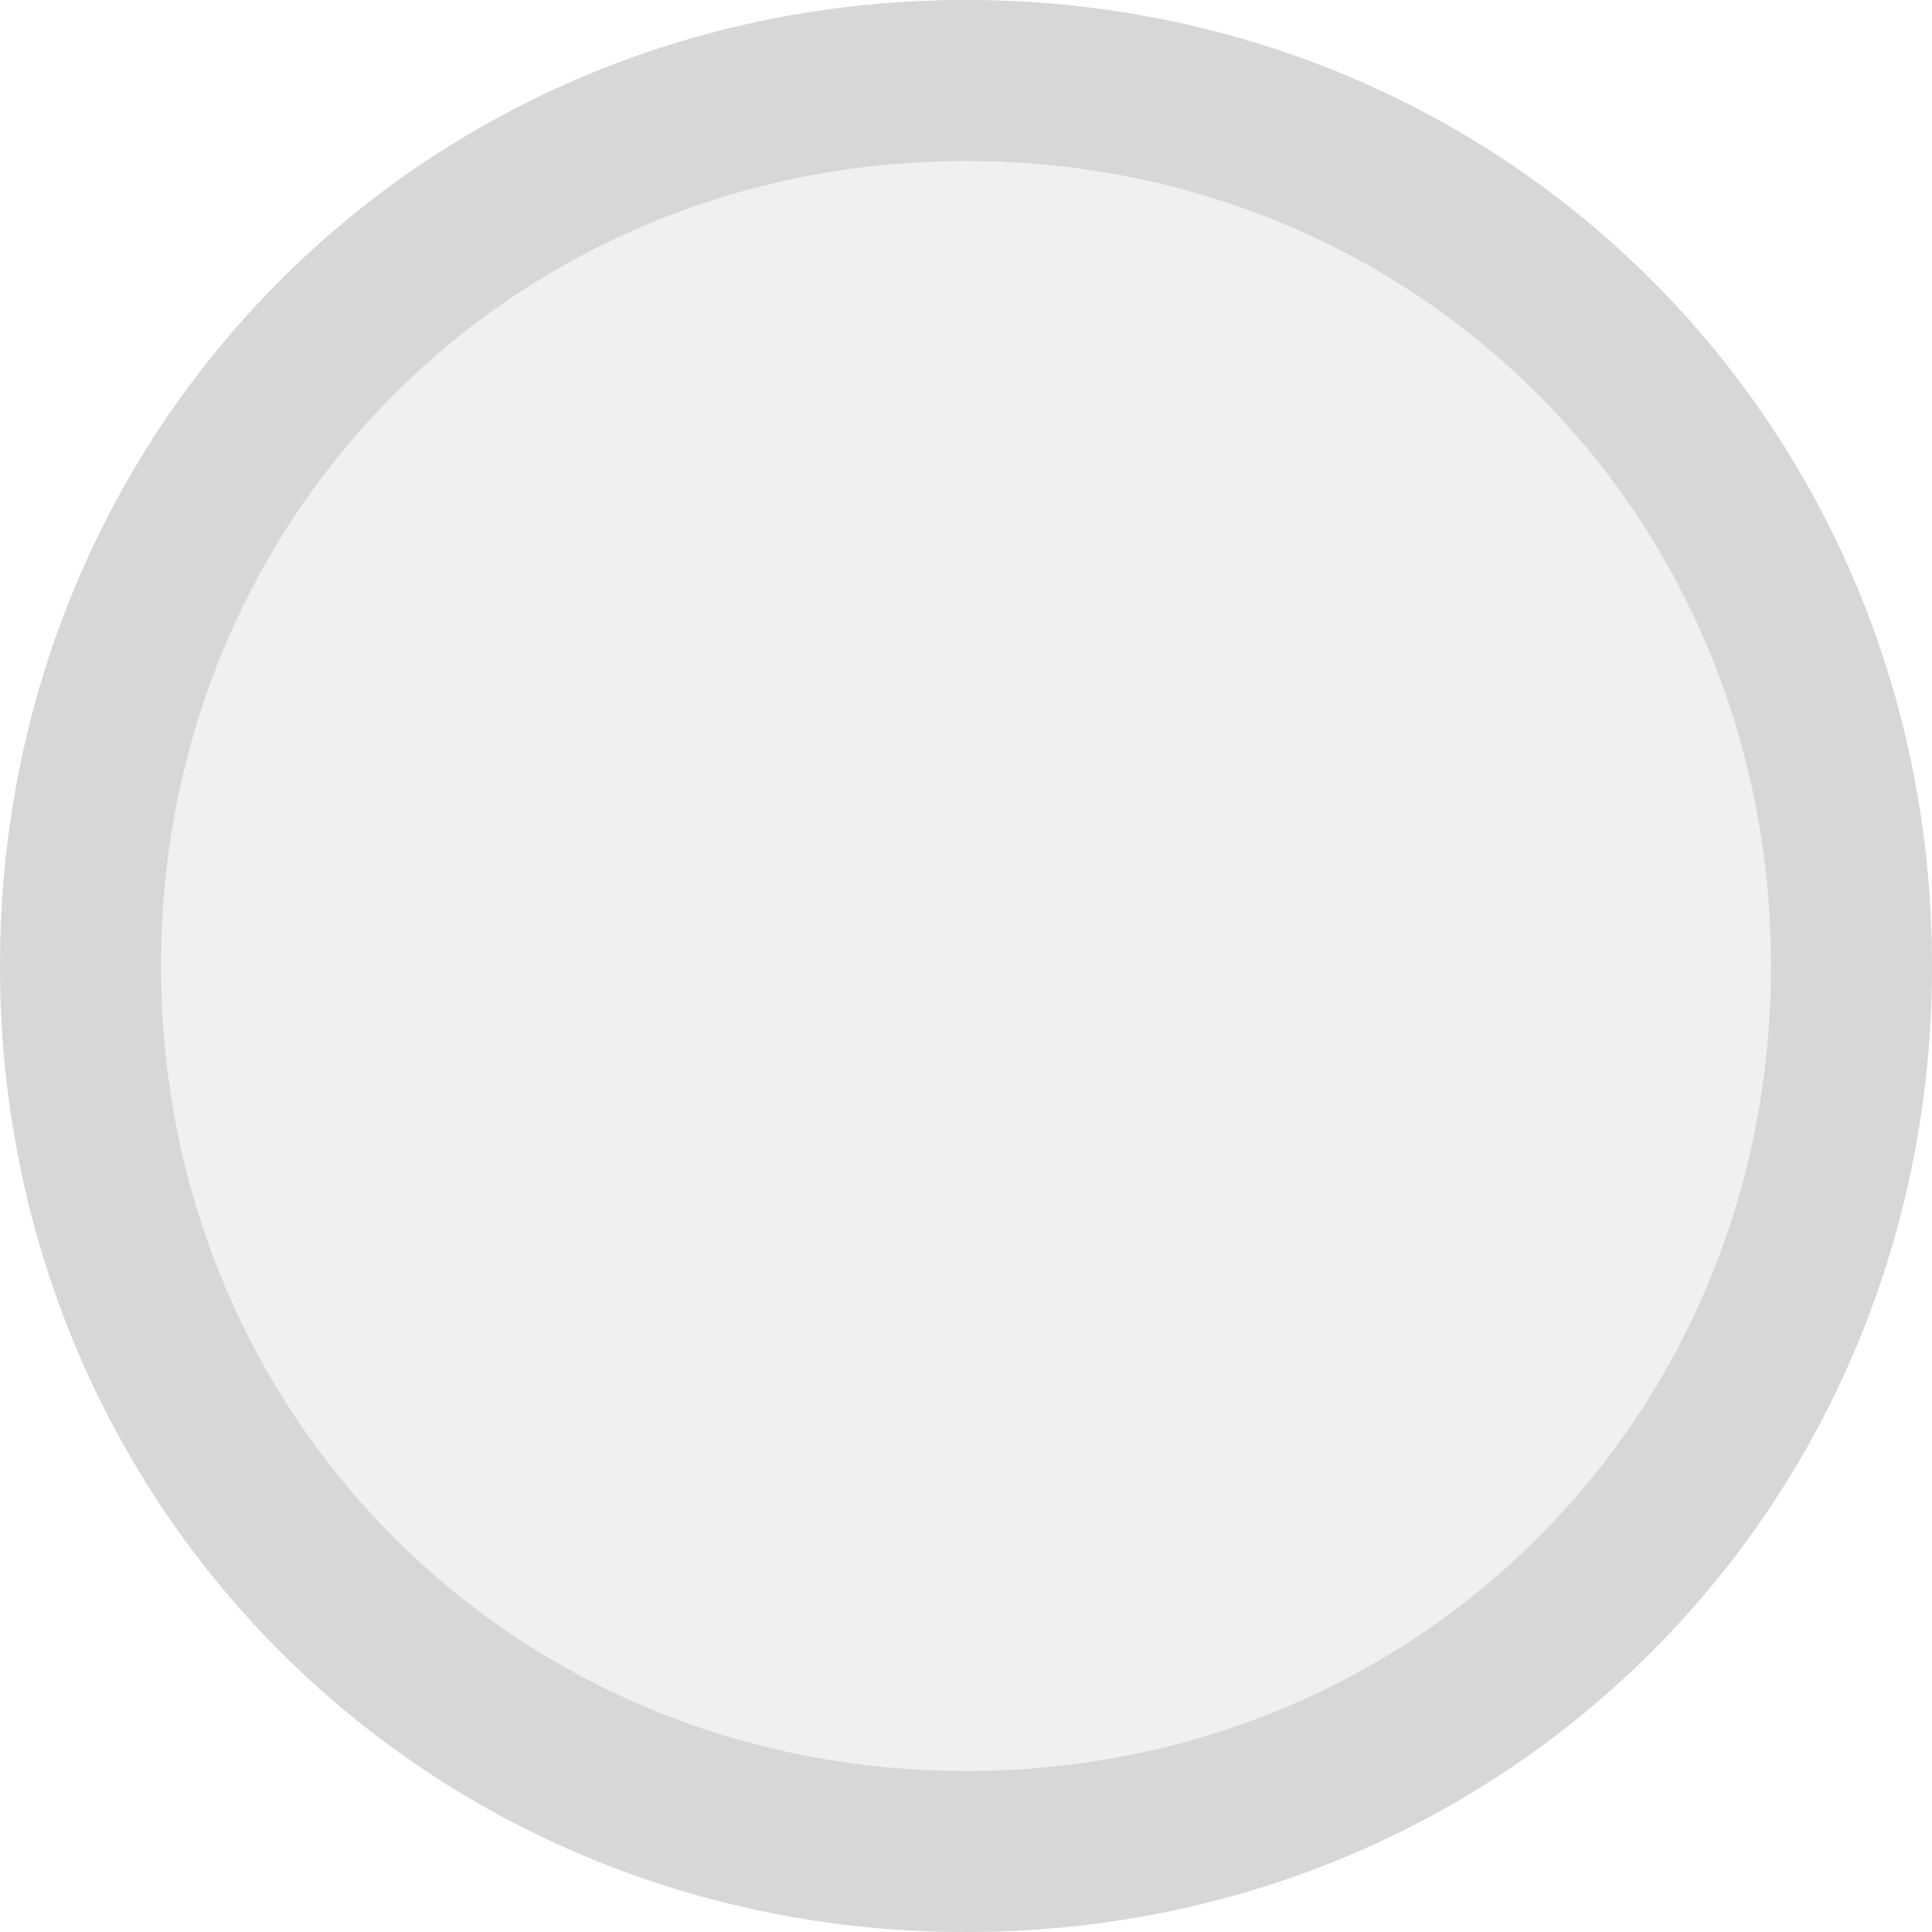
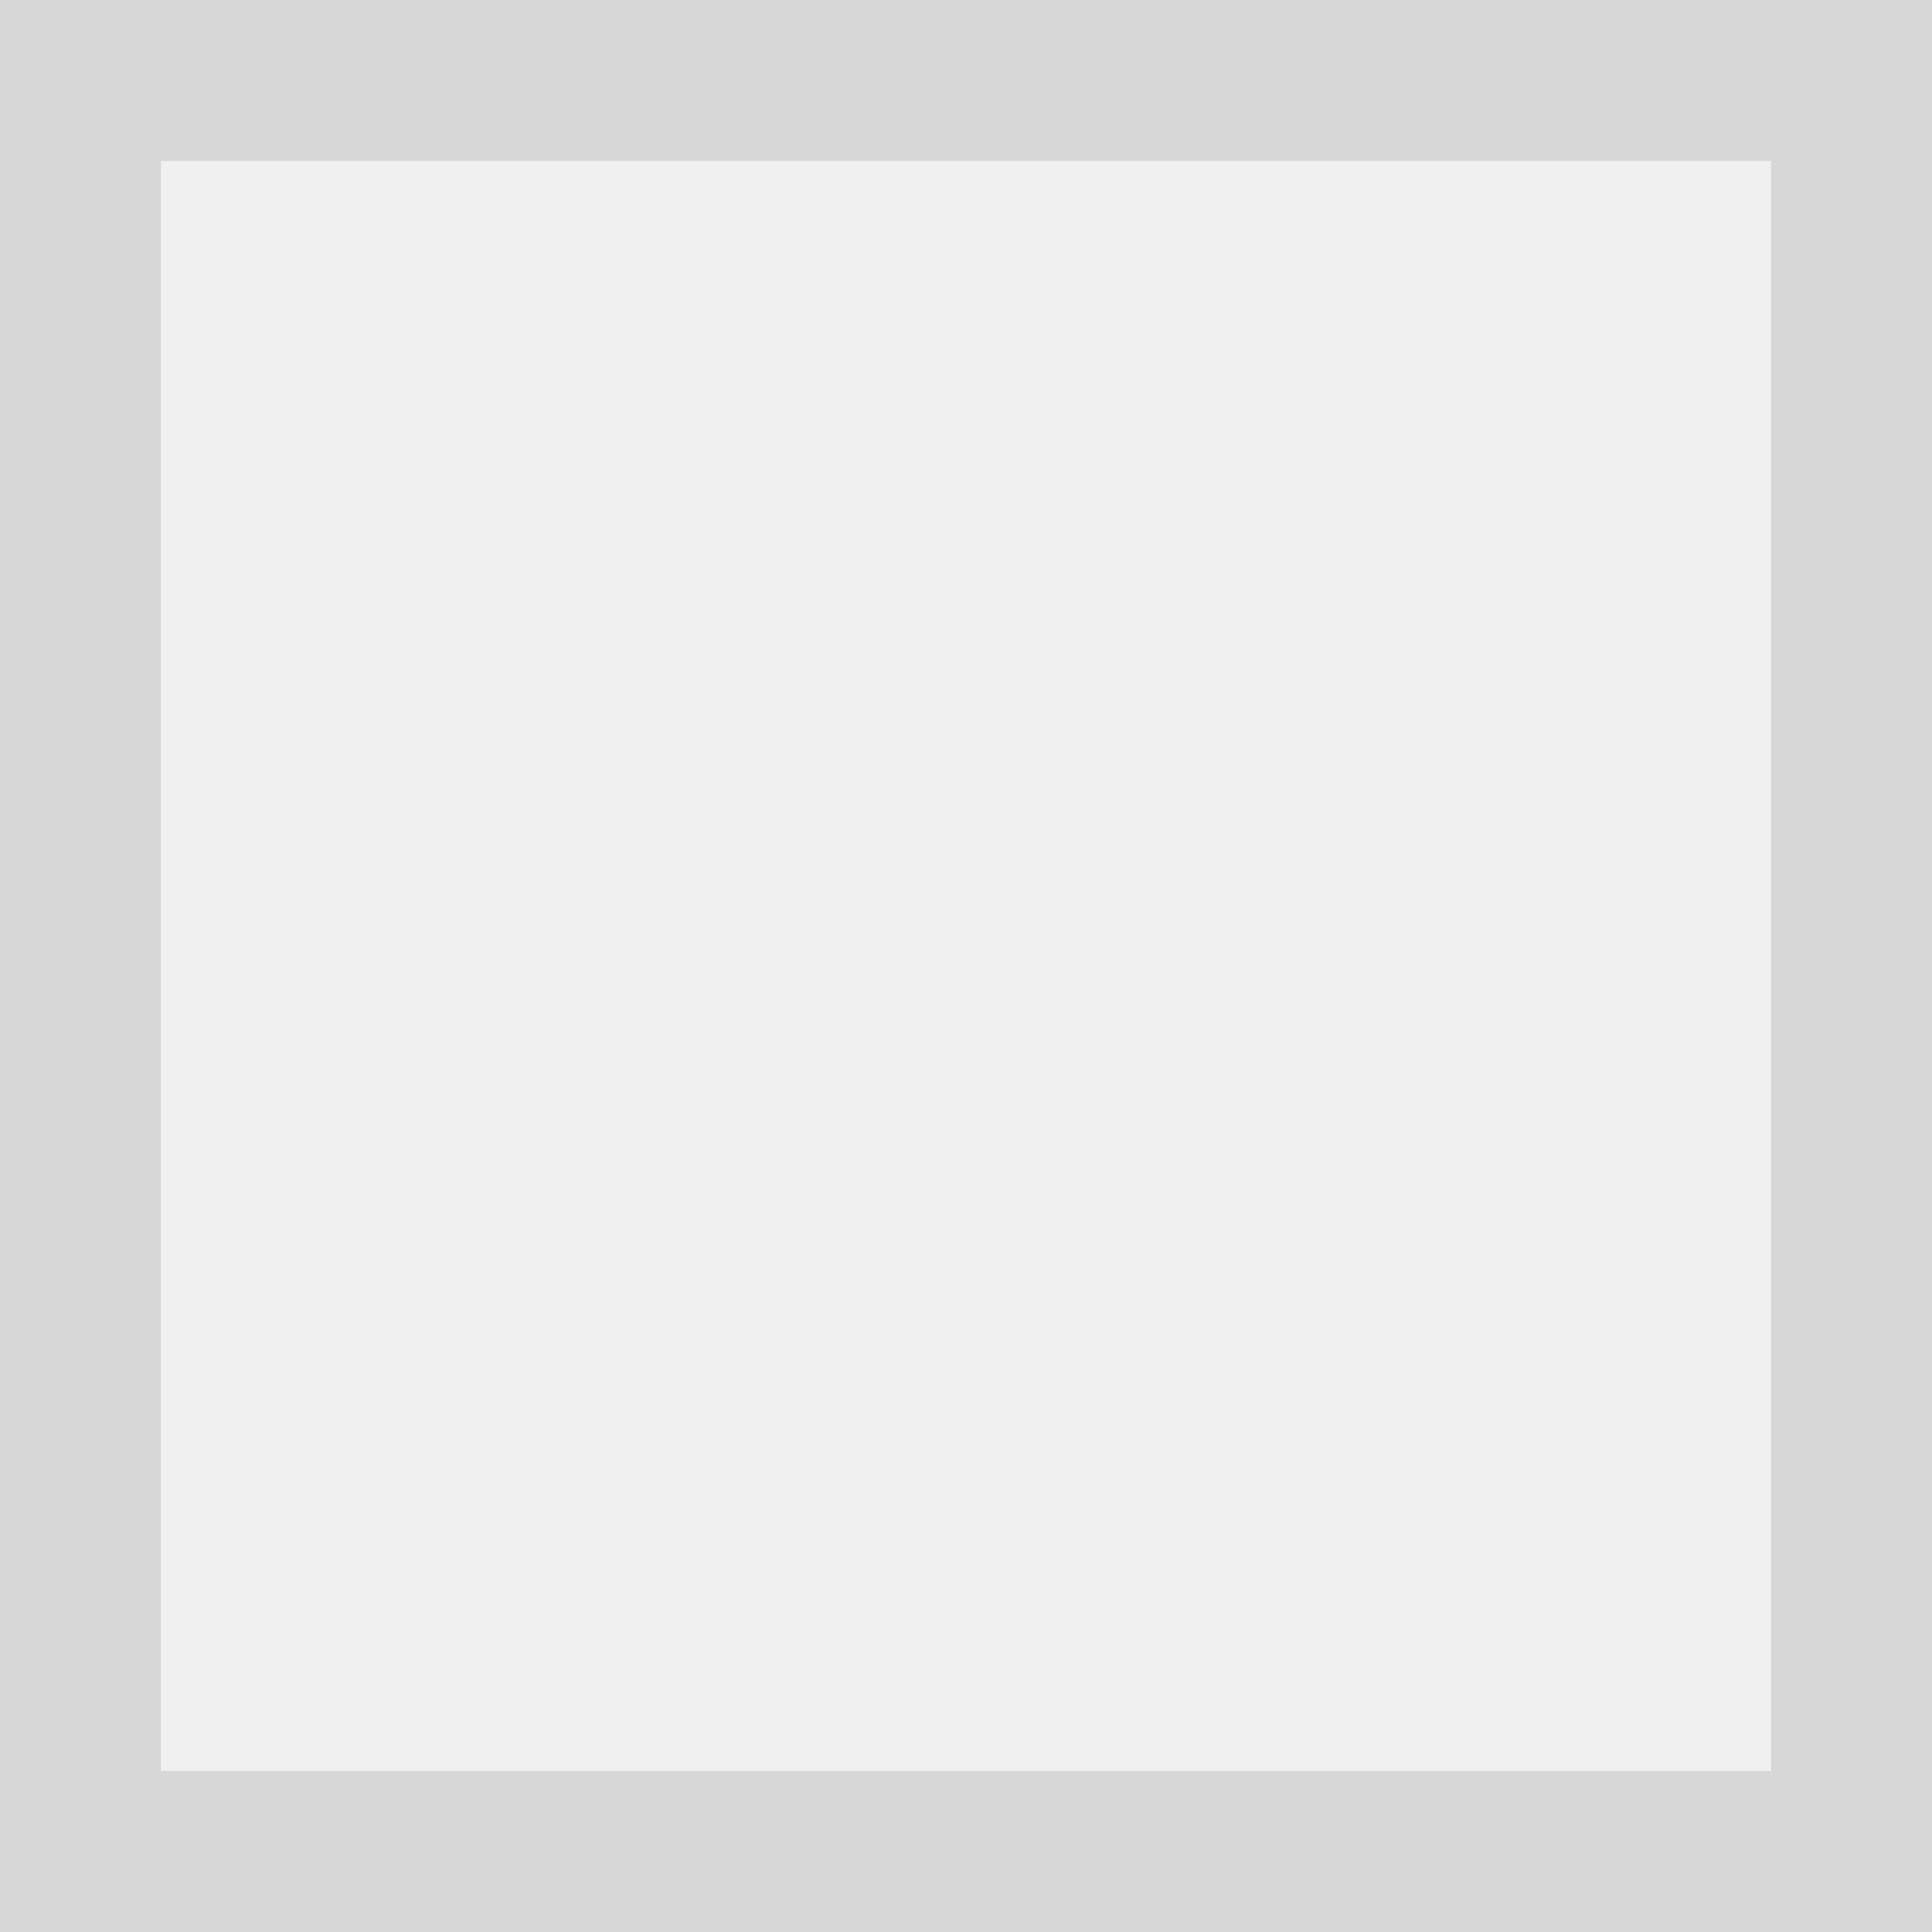
- <svg xmlns="http://www.w3.org/2000/svg" version="1.1" width="12px" height="12px" viewBox="45 298.5  12 12">
-   <path d="M 51 298.5  C 54.36 298.5  57 301.14  57 304.5  C 57 307.86  54.36 310.5  51 310.5  C 47.64 310.5  45 307.86  45 304.5  C 45 301.14  47.64 298.5  51 298.5  Z " fill-rule="nonzero" fill="#f0f0f0" stroke="none" />
-   <path d="M 51 299  C 54.08 299  56.5 301.42  56.5 304.5  C 56.5 307.58  54.08 310  51 310  C 47.92 310  45.5 307.58  45.5 304.5  C 45.5 301.42  47.92 299  51 299  Z " stroke-width="1" stroke="#d7d7d7" fill="none" />
+ <svg xmlns="http://www.w3.org/2000/svg" version="1.1" width="12px" height="12px" viewBox="34 21.5  12 12">
+   <path d="M 34.5 22  L 45.5 22  L 45.5 33  L 34.5 33  L 34.5 22  Z " fill-rule="nonzero" fill="#f0f0f0" stroke="none" />
+   <path d="M 34.5 22  L 45.5 22  L 45.5 33  L 34.5 33  L 34.5 22  Z " stroke-width="1" stroke="#d7d7d7" fill="none" />
</svg>
